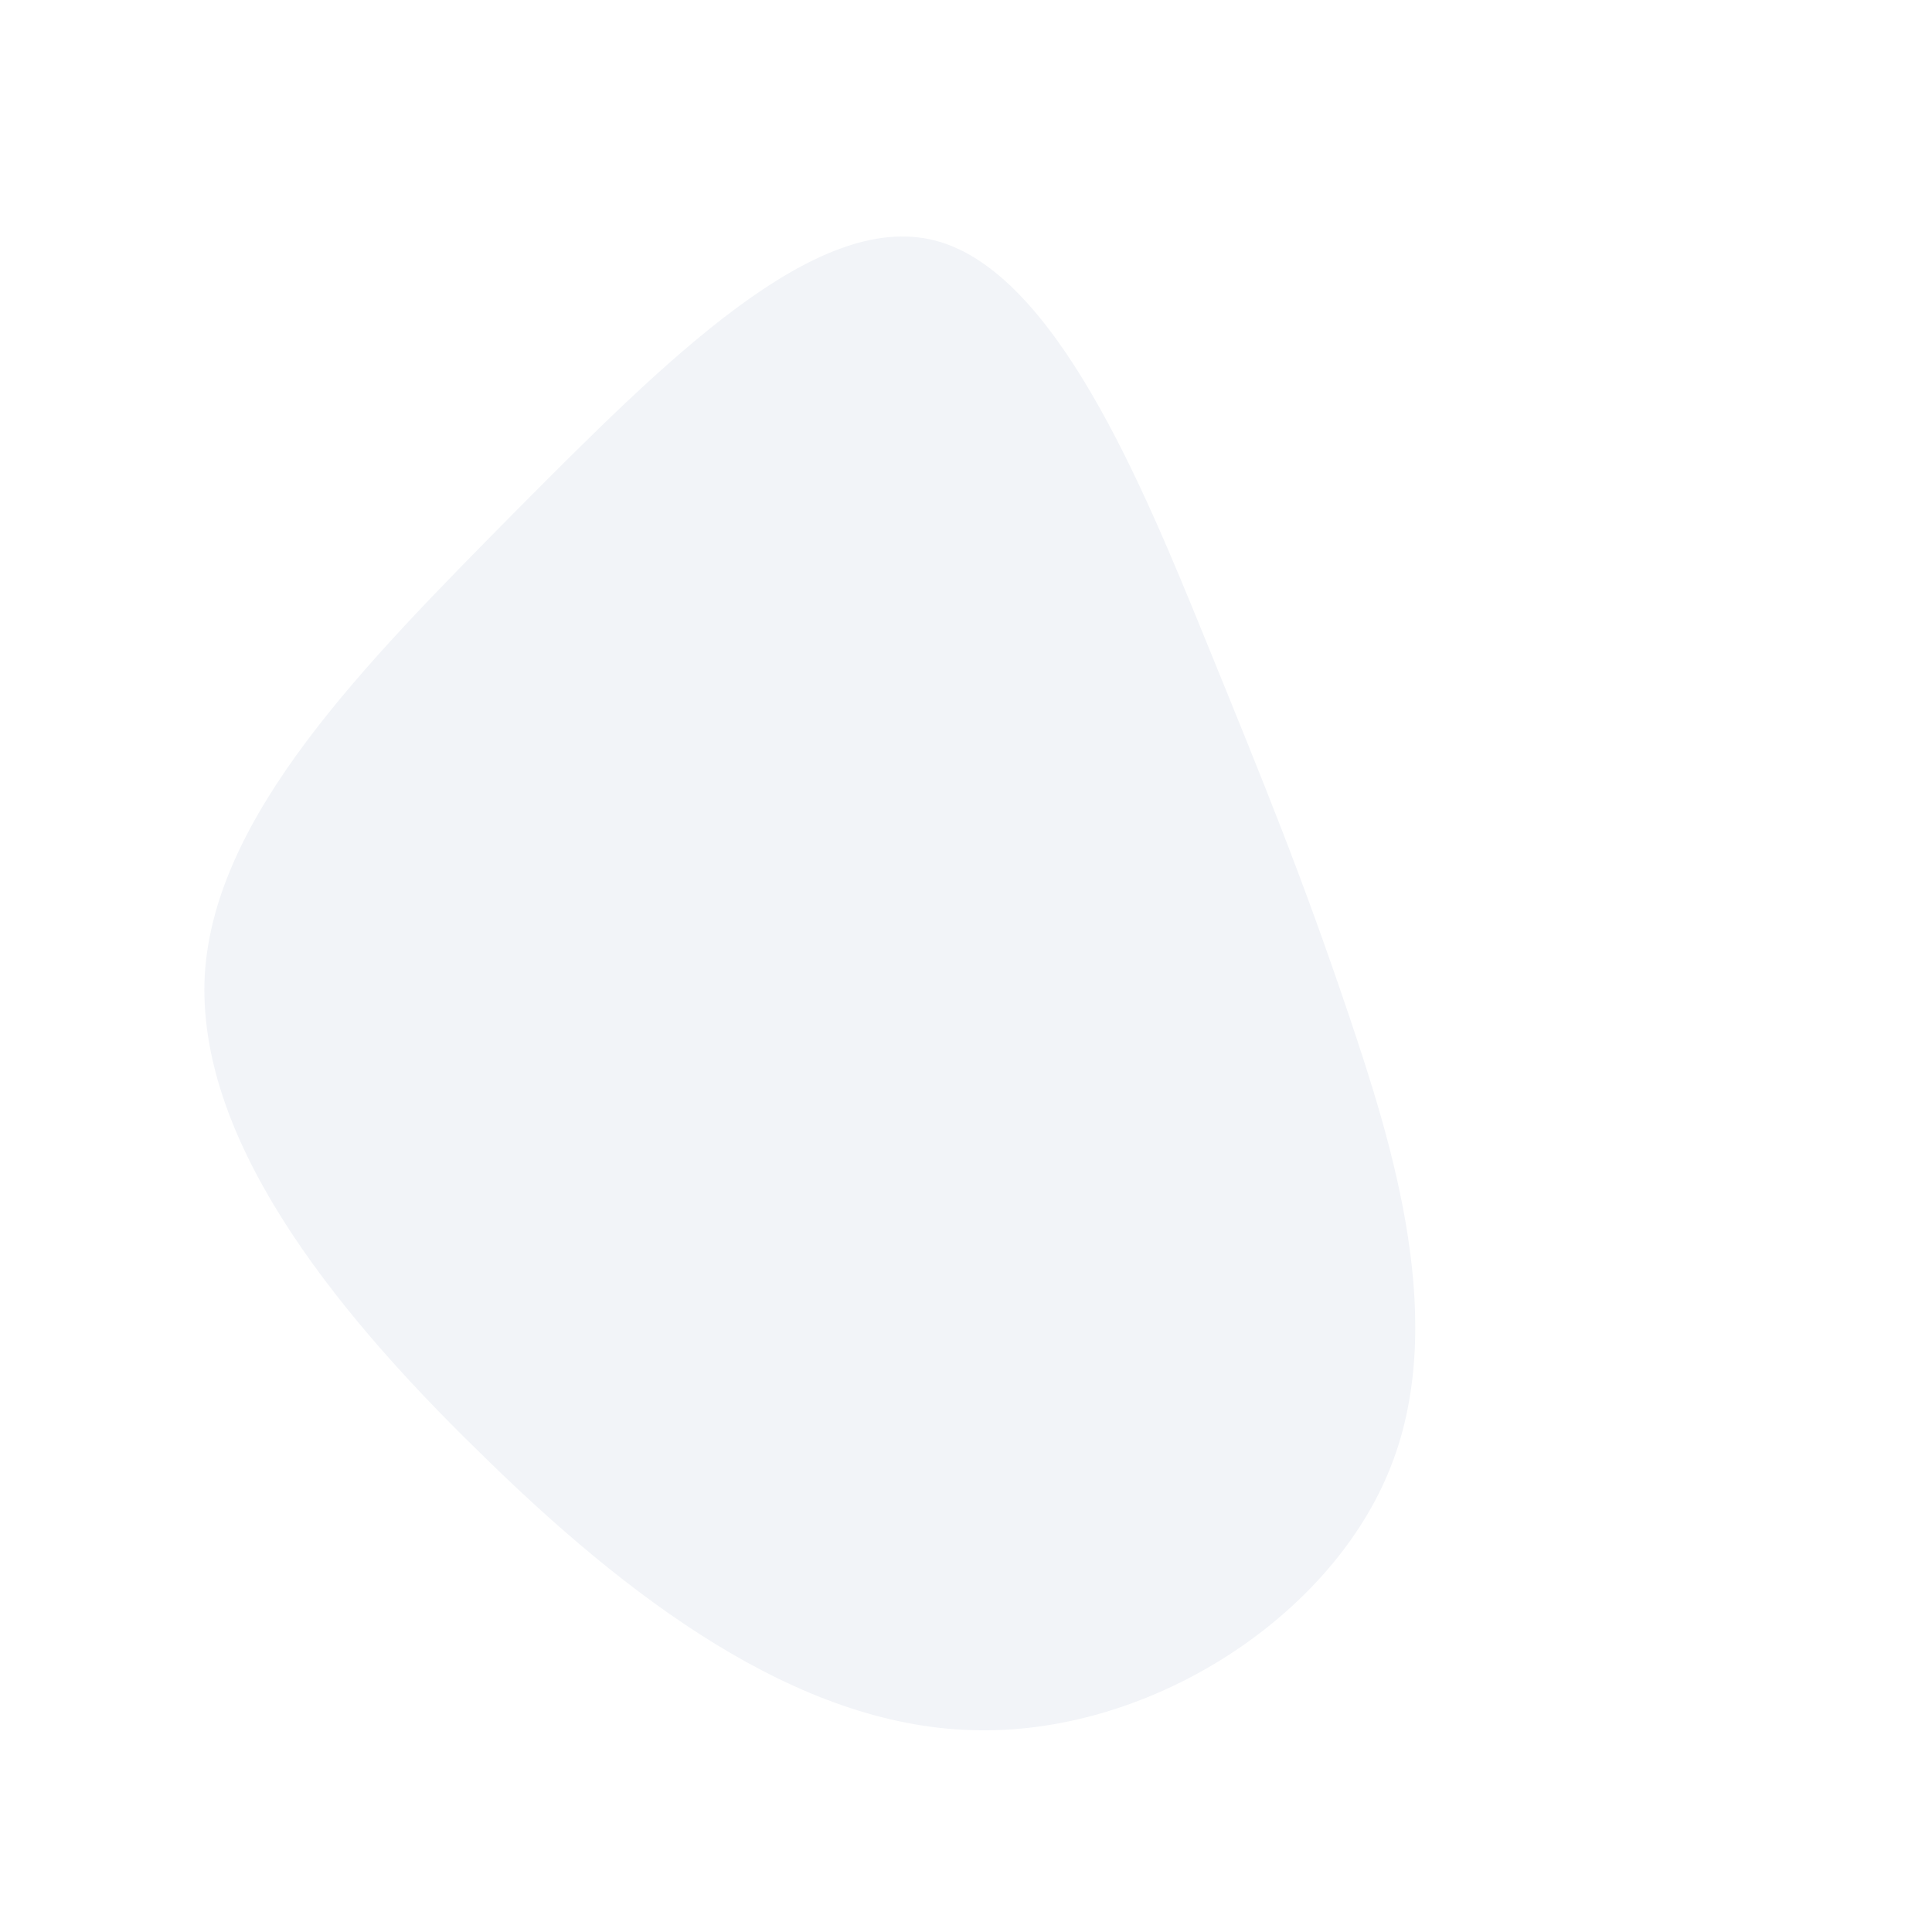
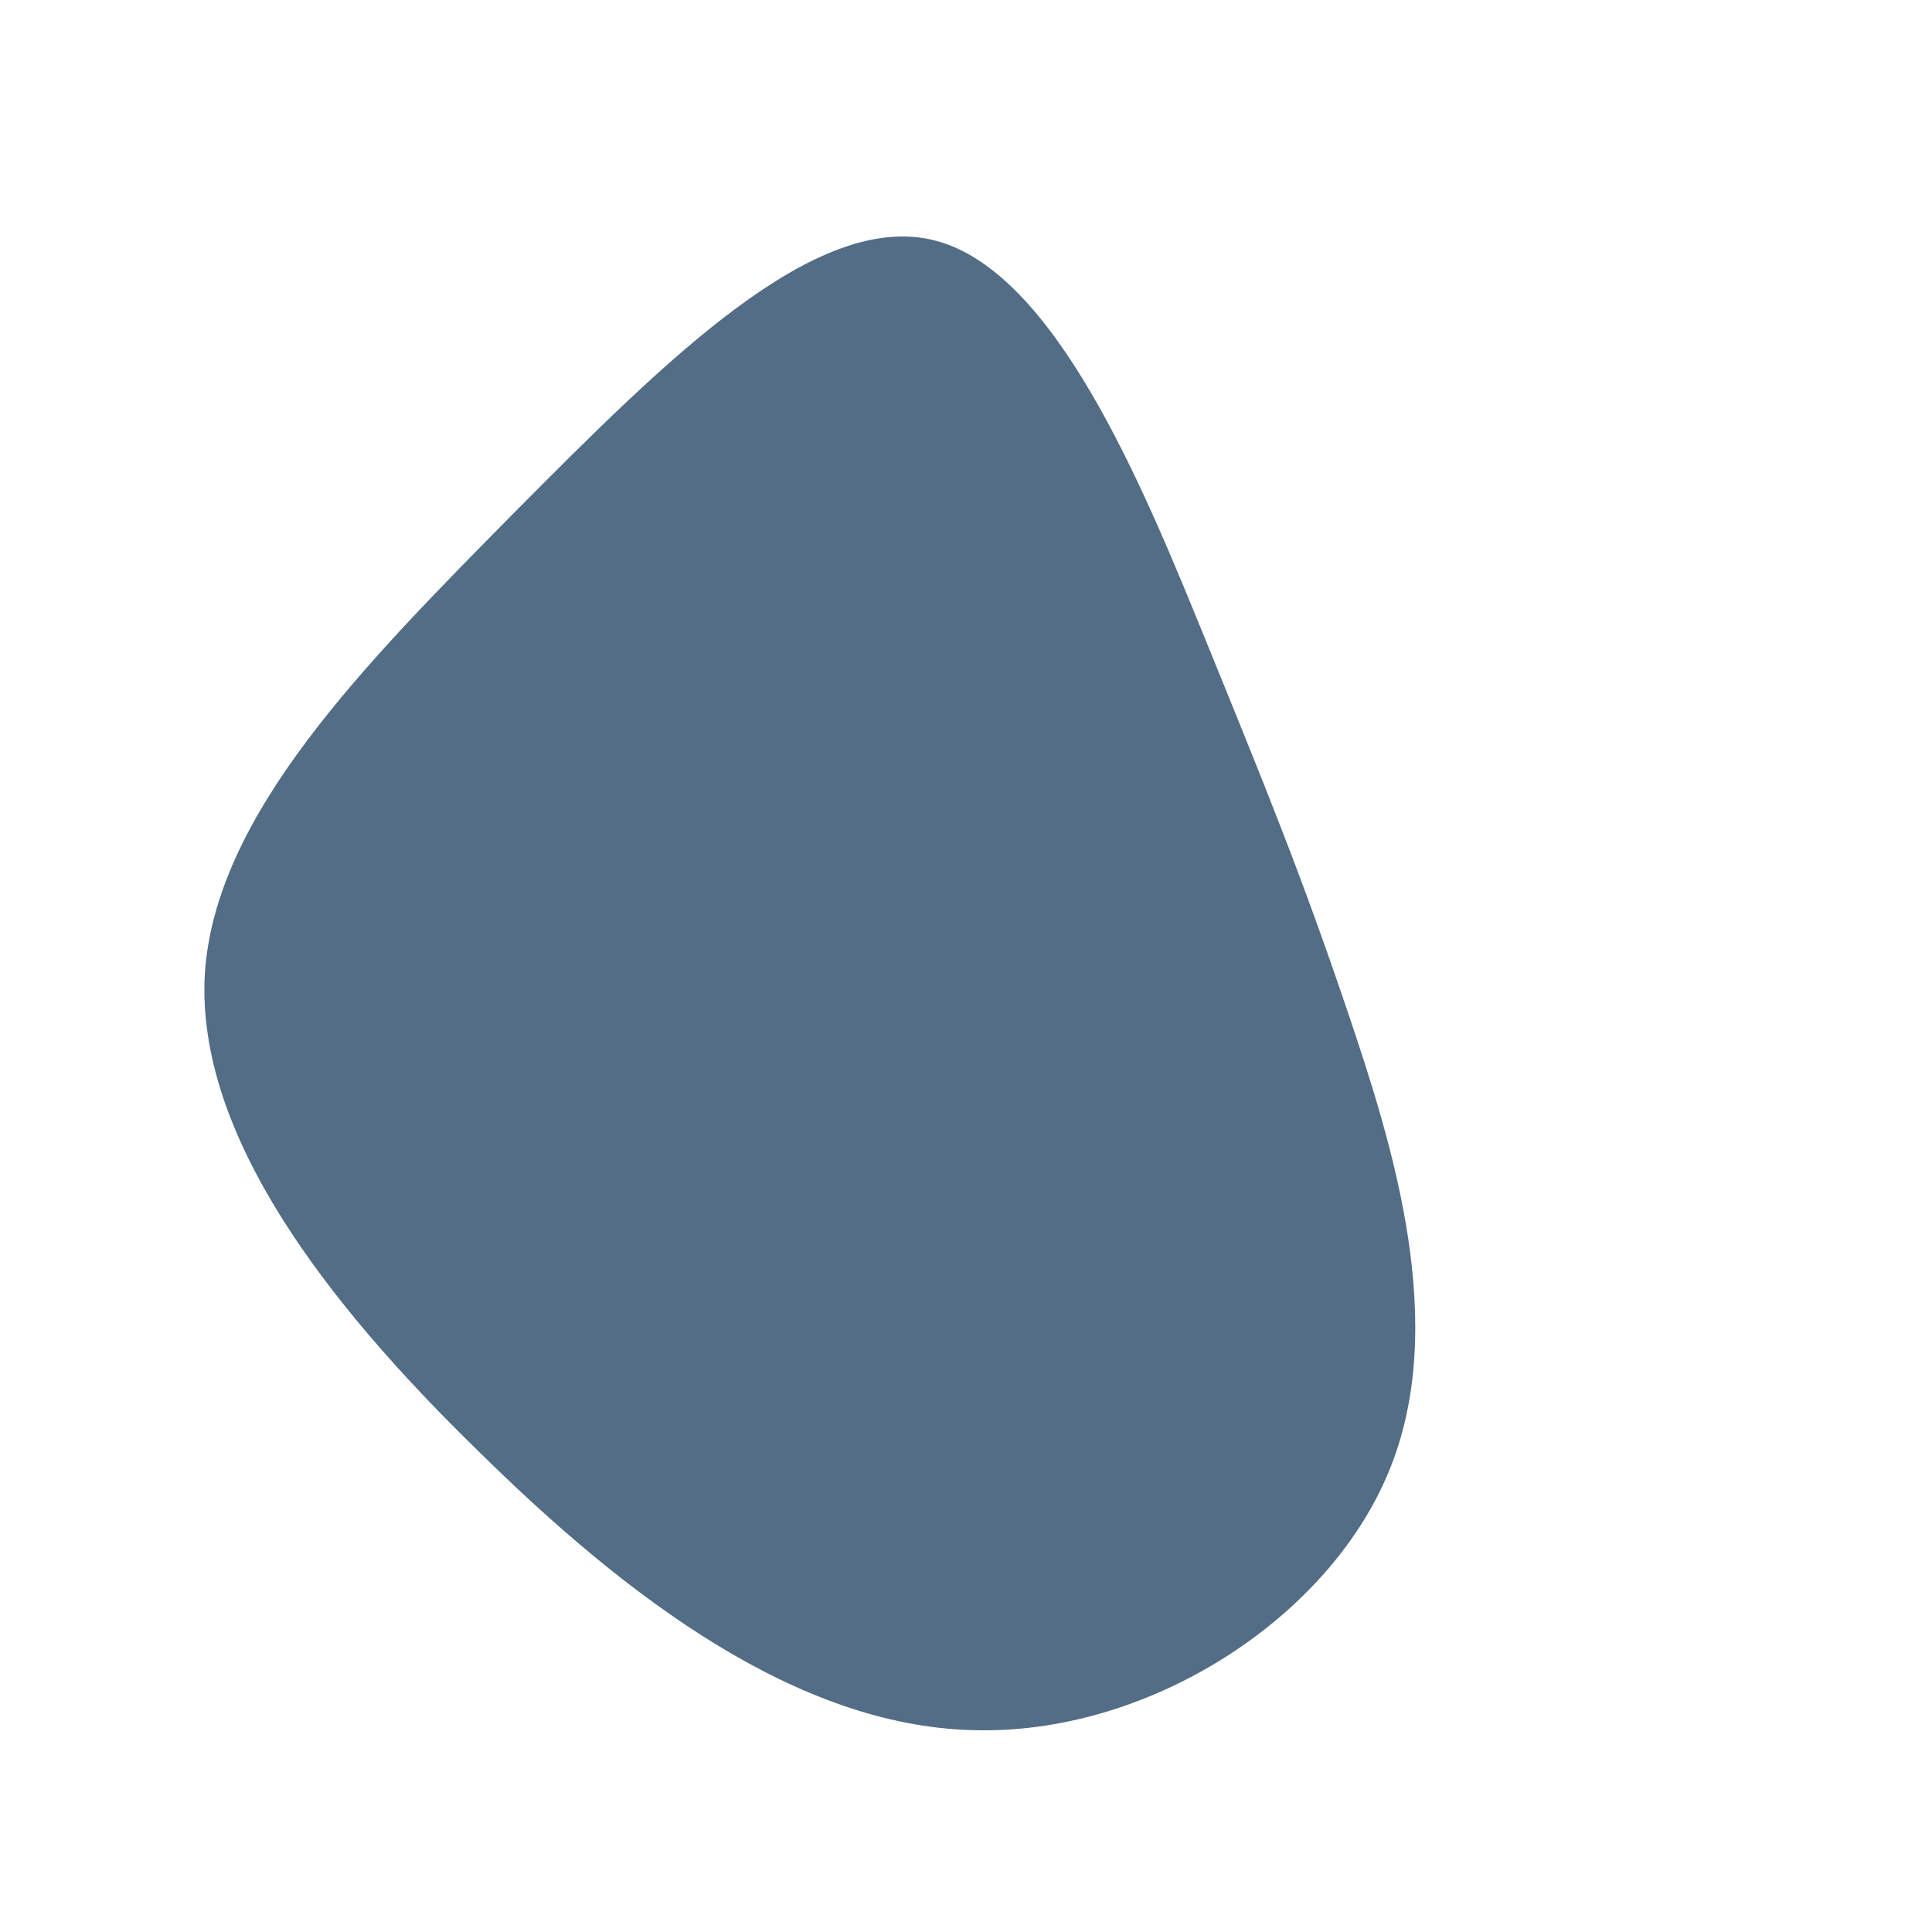
<svg xmlns="http://www.w3.org/2000/svg" viewBox="0 0 200 200">
-   <path fill="#F2F4F8" d="M24.7,-34C31.1,-18.3,34.8,-9.2,39.5,4.7C44.2,18.6,50.1,37.3,43.7,52.5C37.3,67.8,18.6,79.7,0.6,79.1C-17.5,78.6,-35,65.5,-50.5,50.2C-66.1,35,-79.7,17.5,-78.8,0.9C-77.8,-15.6,-62.3,-31.2,-46.8,-46.9C-31.2,-62.6,-15.6,-78.3,-3.2,-75.1C9.2,-71.9,18.3,-49.7,24.7,-34Z" transform="translate(100 100)" />
+   <path fill="#526d85" d="M24.7,-34C31.1,-18.3,34.8,-9.2,39.5,4.7C44.2,18.6,50.1,37.3,43.7,52.5C37.3,67.8,18.6,79.7,0.6,79.1C-17.5,78.6,-35,65.5,-50.5,50.2C-66.1,35,-79.7,17.5,-78.8,0.9C-77.8,-15.6,-62.3,-31.2,-46.8,-46.9C-31.2,-62.6,-15.6,-78.3,-3.2,-75.1C9.2,-71.9,18.3,-49.7,24.7,-34Z" transform="translate(100 100)" />
</svg>
